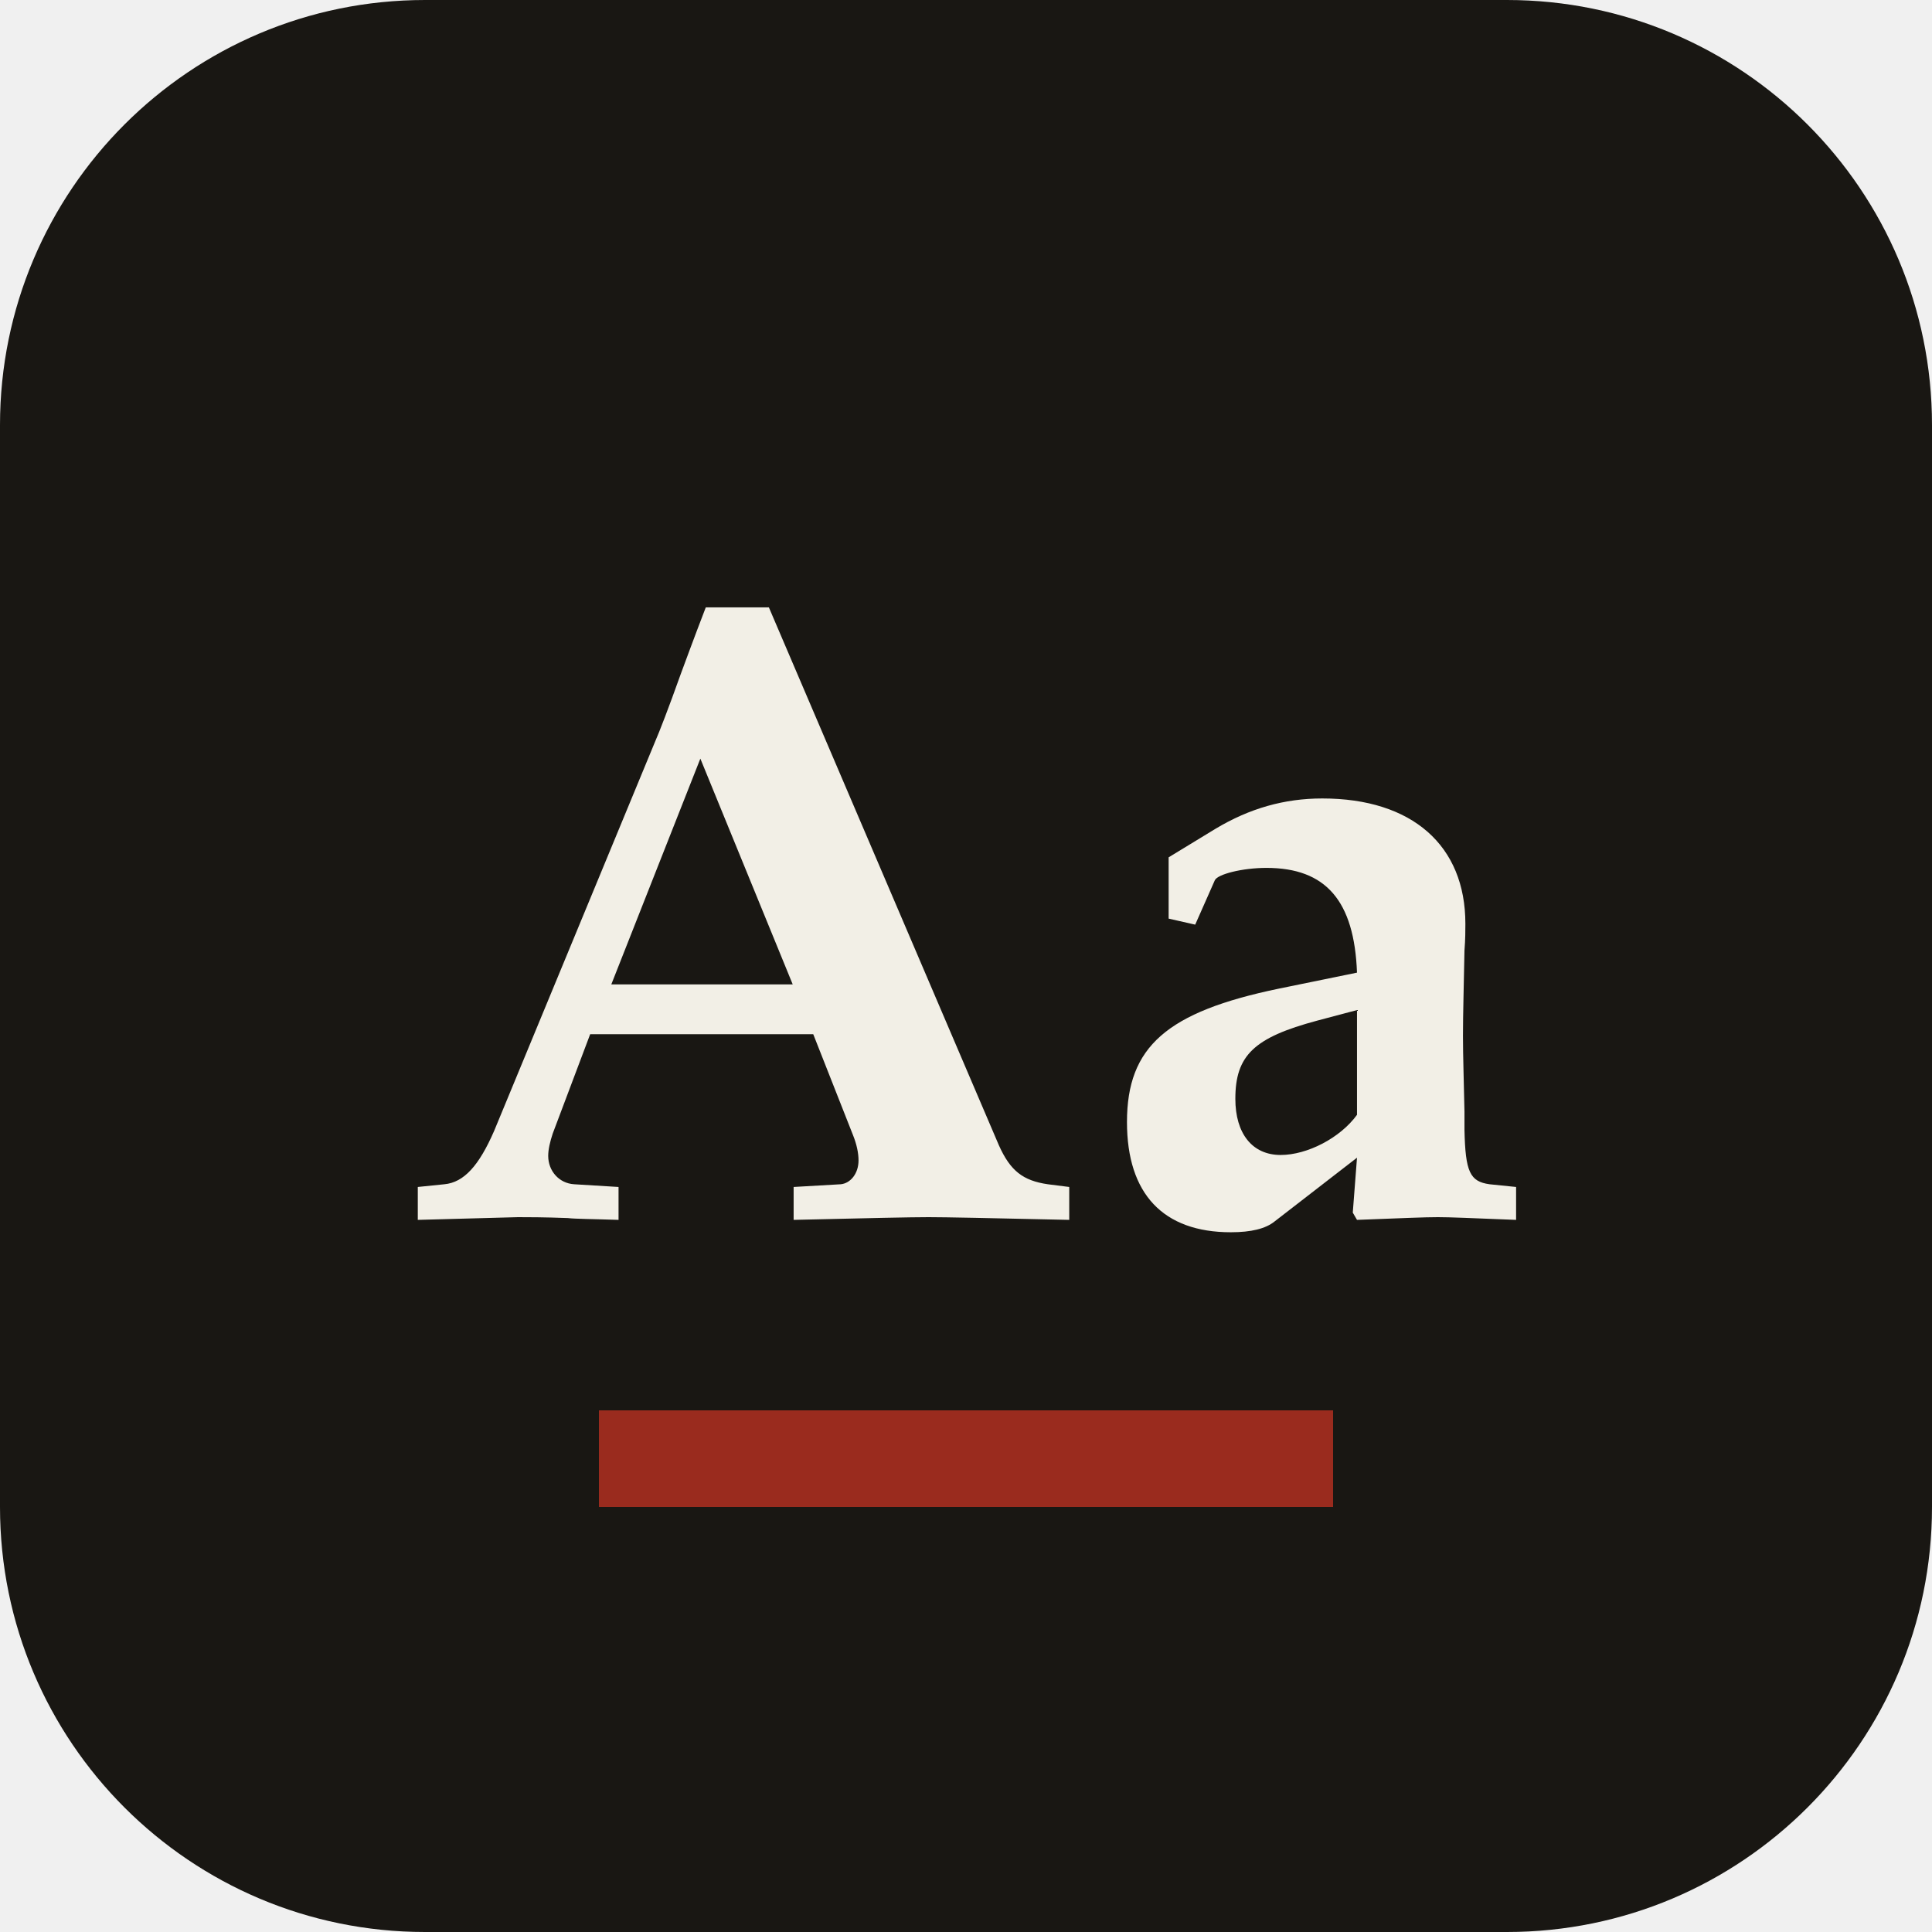
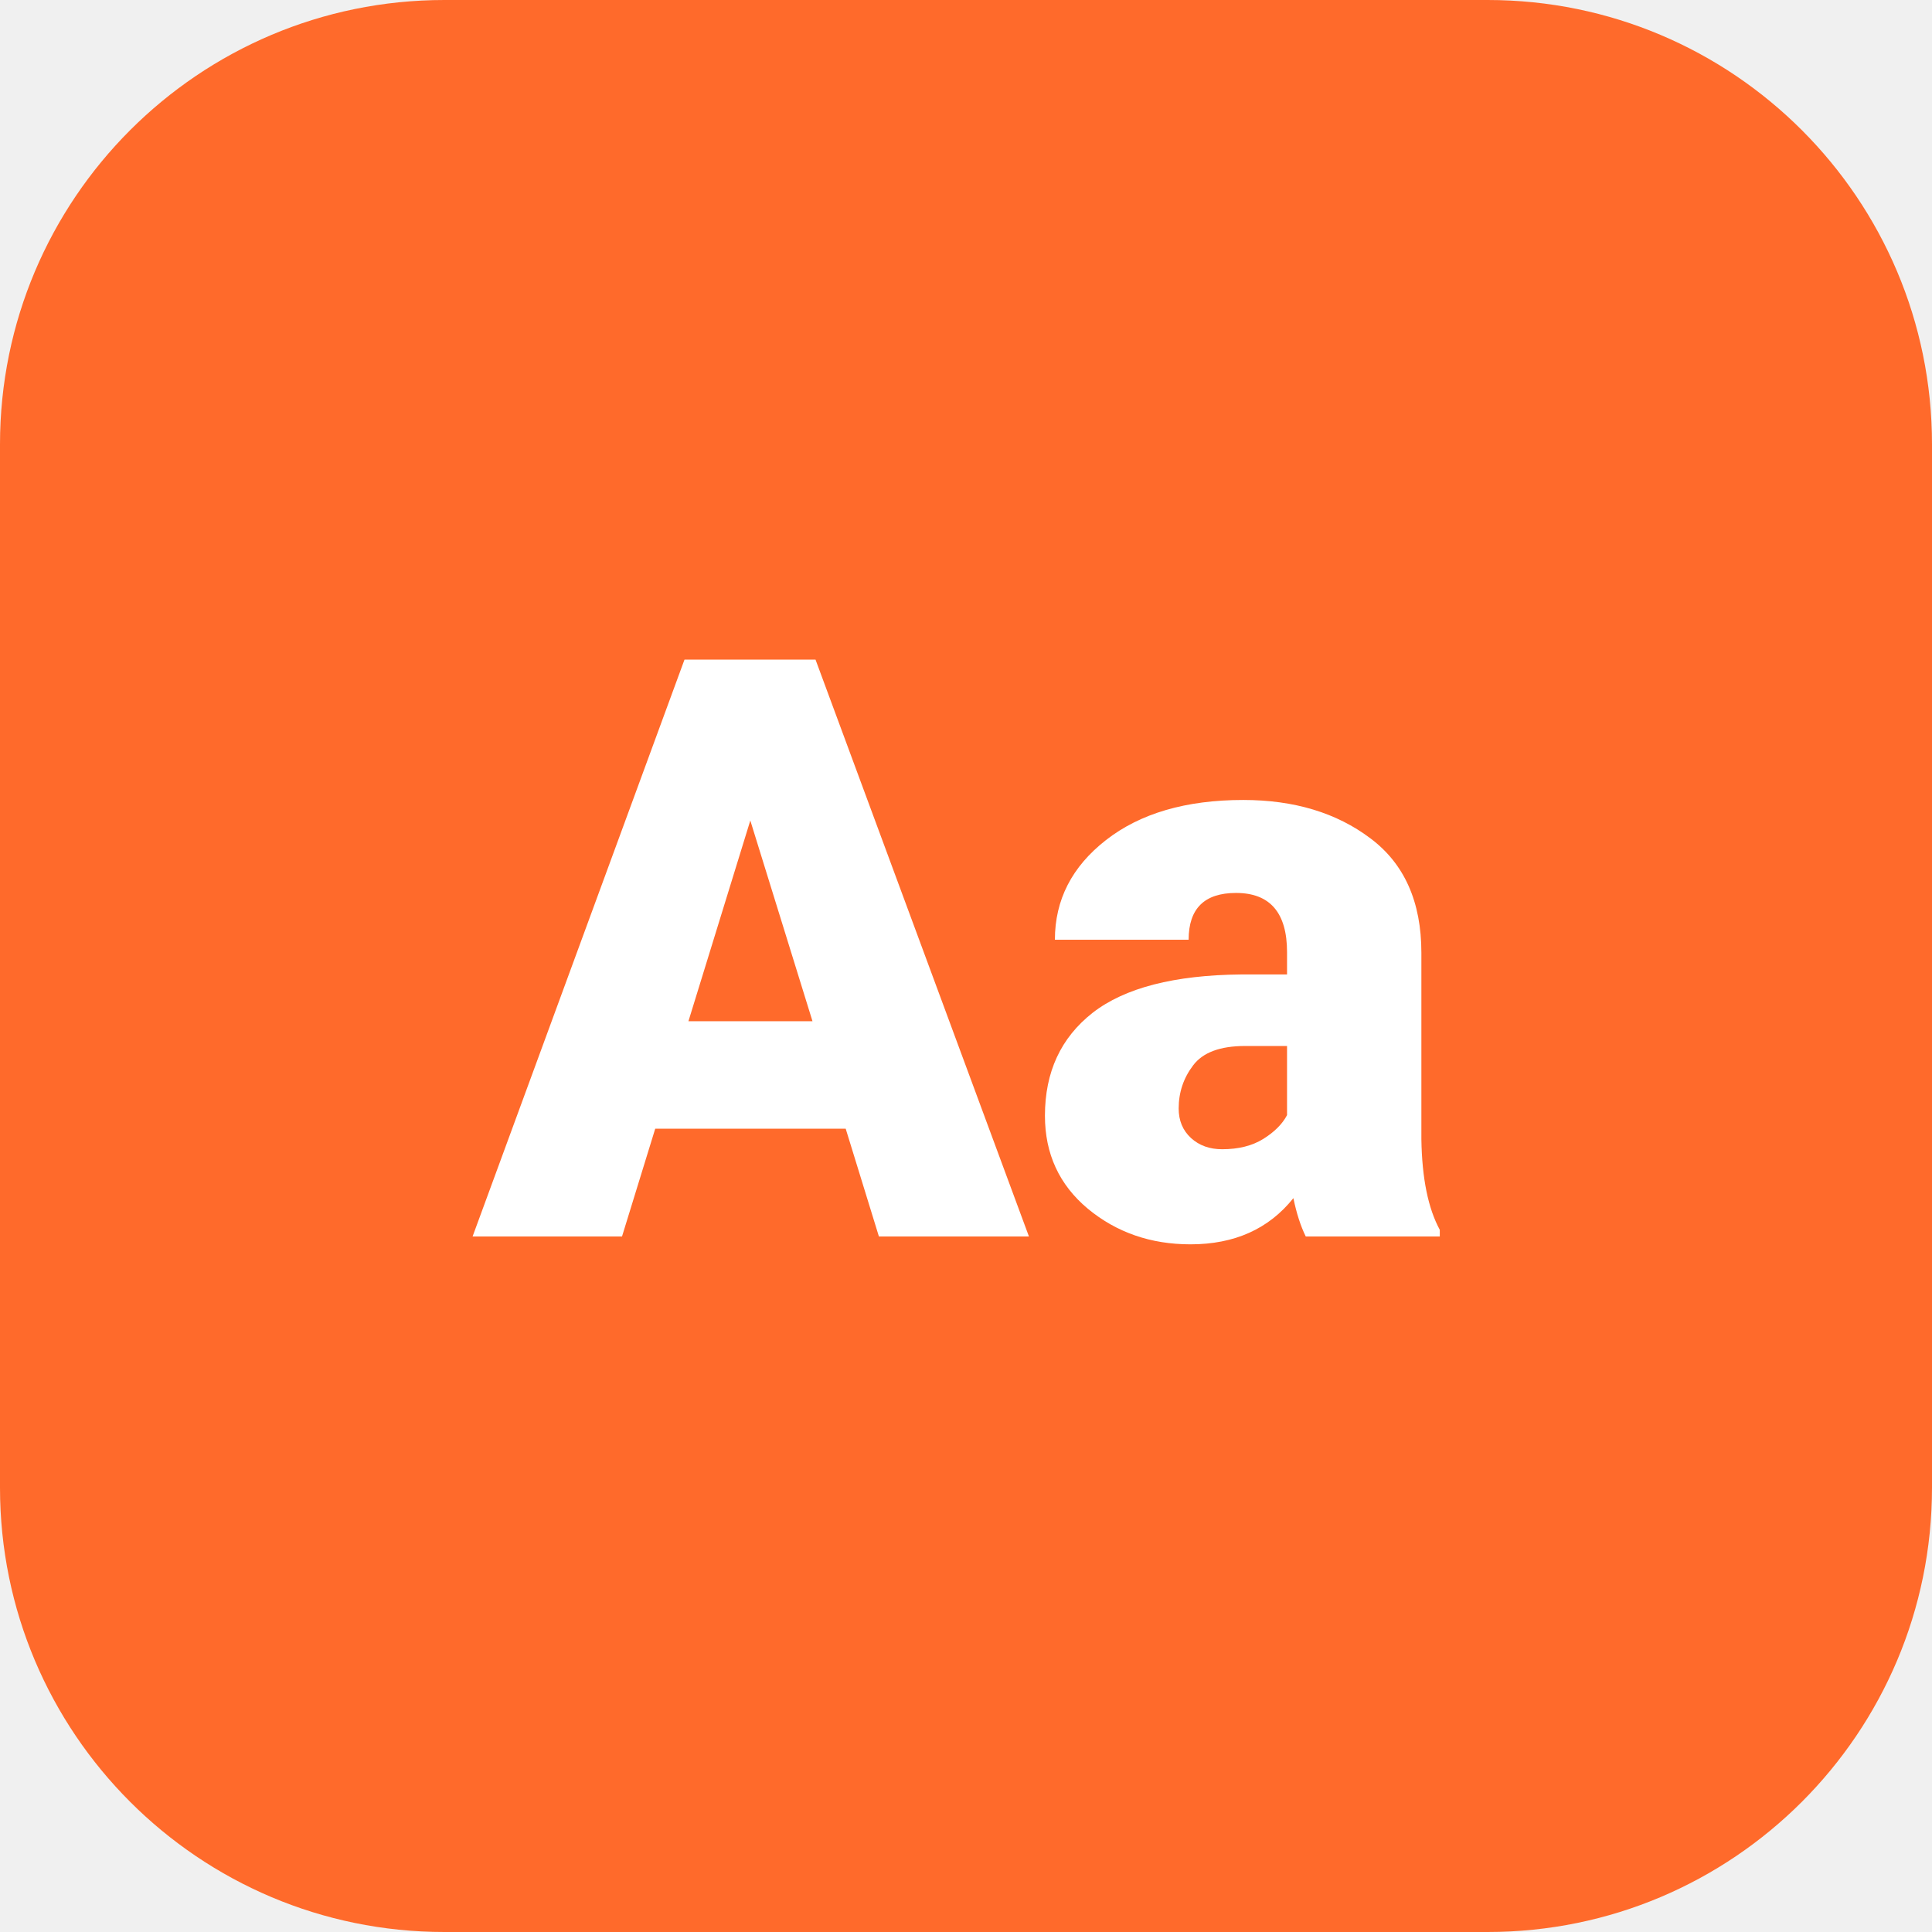
<svg xmlns="http://www.w3.org/2000/svg" viewBox="0 0 100 100">
-   <rect width="100" height="100" rx="22" fill="#191713" />
-   <text x="50" y="63" font-family="Iowan Old Style, Palatino, Georgia, serif" font-size="46" font-weight="bold" fill="#f2efe6" text-anchor="middle">Aa</text>
-   <rect x="31" y="73" width="38" height="5" fill="#9a2b1e" />
+   <rect width="100" height="100" rx="23" fill="#ff6a2b" />
+   <text x="50" y="64" font-family="-apple-system, 'SF Pro Text', 'Segoe UI', Roboto, Arial, sans-serif" font-size="42" font-weight="800" fill="#ffffff" text-anchor="middle">Aa</text>
</svg>
